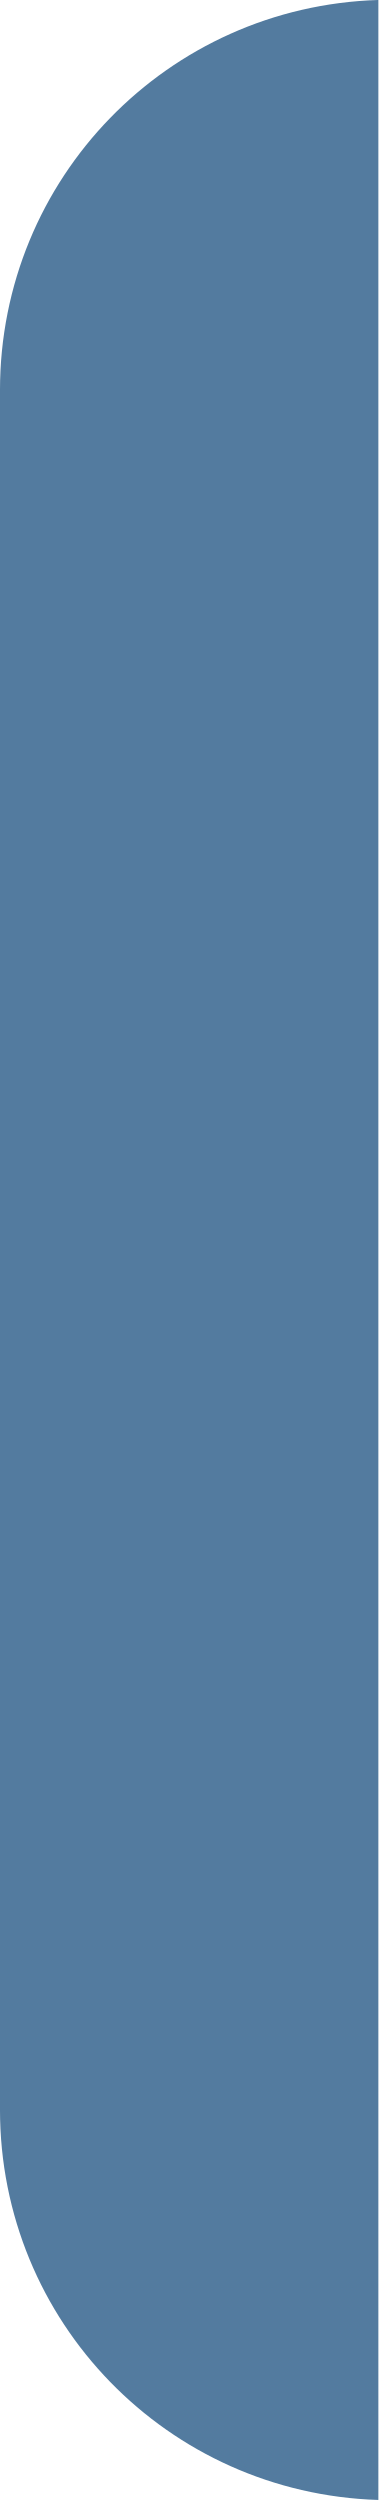
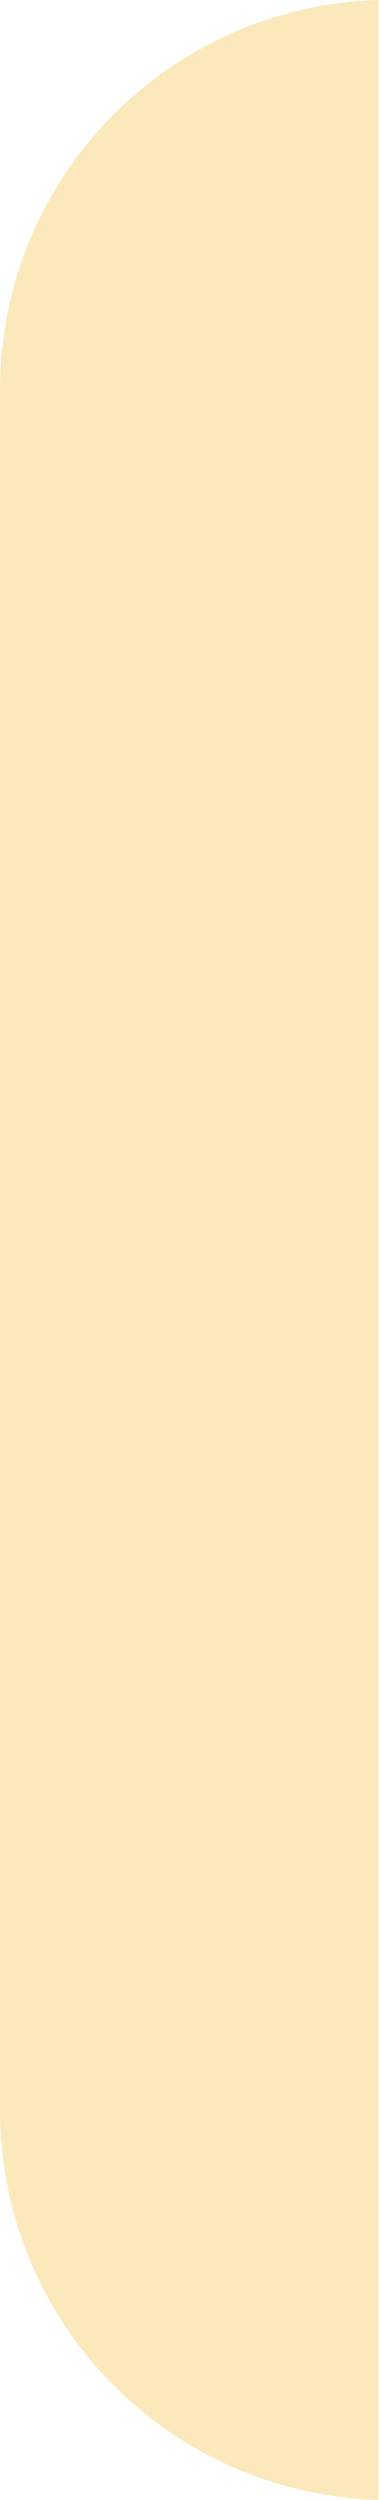
<svg xmlns="http://www.w3.org/2000/svg" width="4.842mm" height="31.992mm" viewBox="0 0 4.842 31.992" version="1.1" id="svg5">
  <defs id="defs2" />
  <g id="layer1" transform="translate(-72.61414,-42.44438)">
-     <path id="rect111" style="fill:#537b9f;fill-opacity:1;stroke:none;stroke-width:0.265;stroke-opacity:1" d="m 77.456,42.444 c -2.696,0.083 -4.842,2.279 -4.842,4.996 v 22 c 0,2.717 2.146,4.912 4.842,4.996 z" />
+     <path id="rect111" style="fill:#fbe9bc;fill-opacity:1;stroke:none;stroke-width:0.265;stroke-opacity:1" d="m 77.456,42.444 c -2.696,0.083 -4.842,2.279 -4.842,4.996 v 22 c 0,2.717 2.146,4.912 4.842,4.996 z" />
  </g>
</svg>
